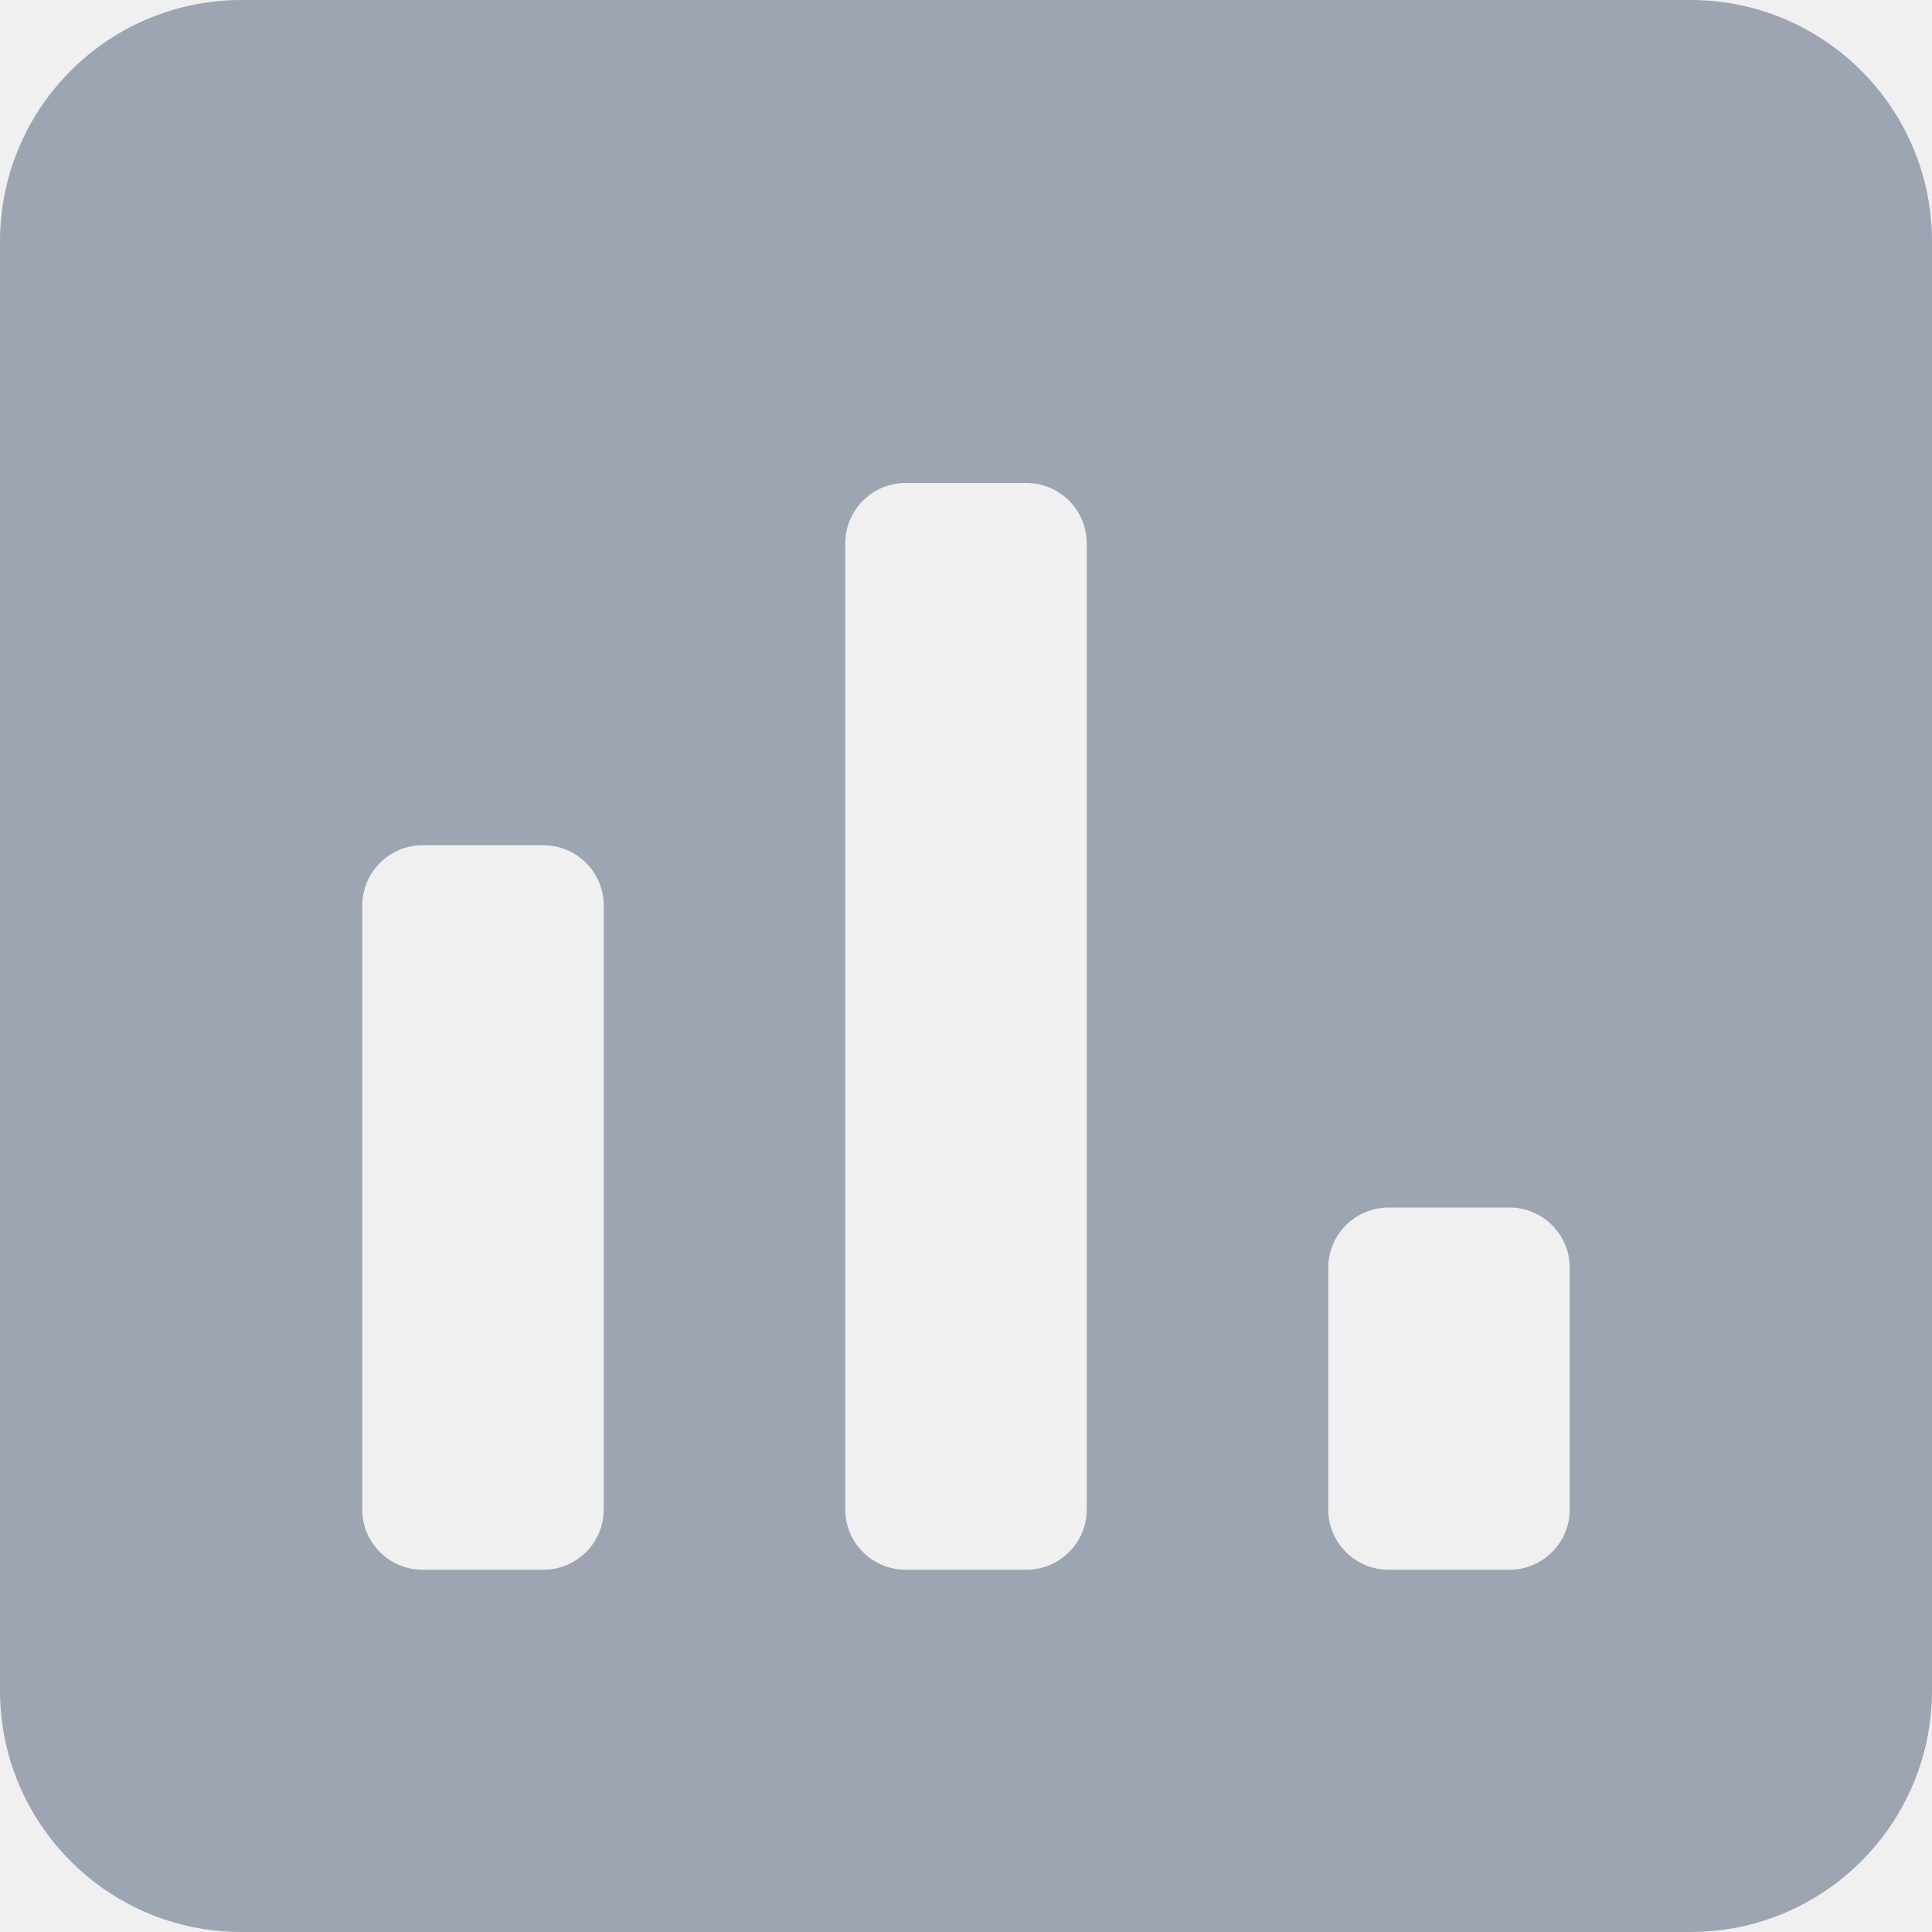
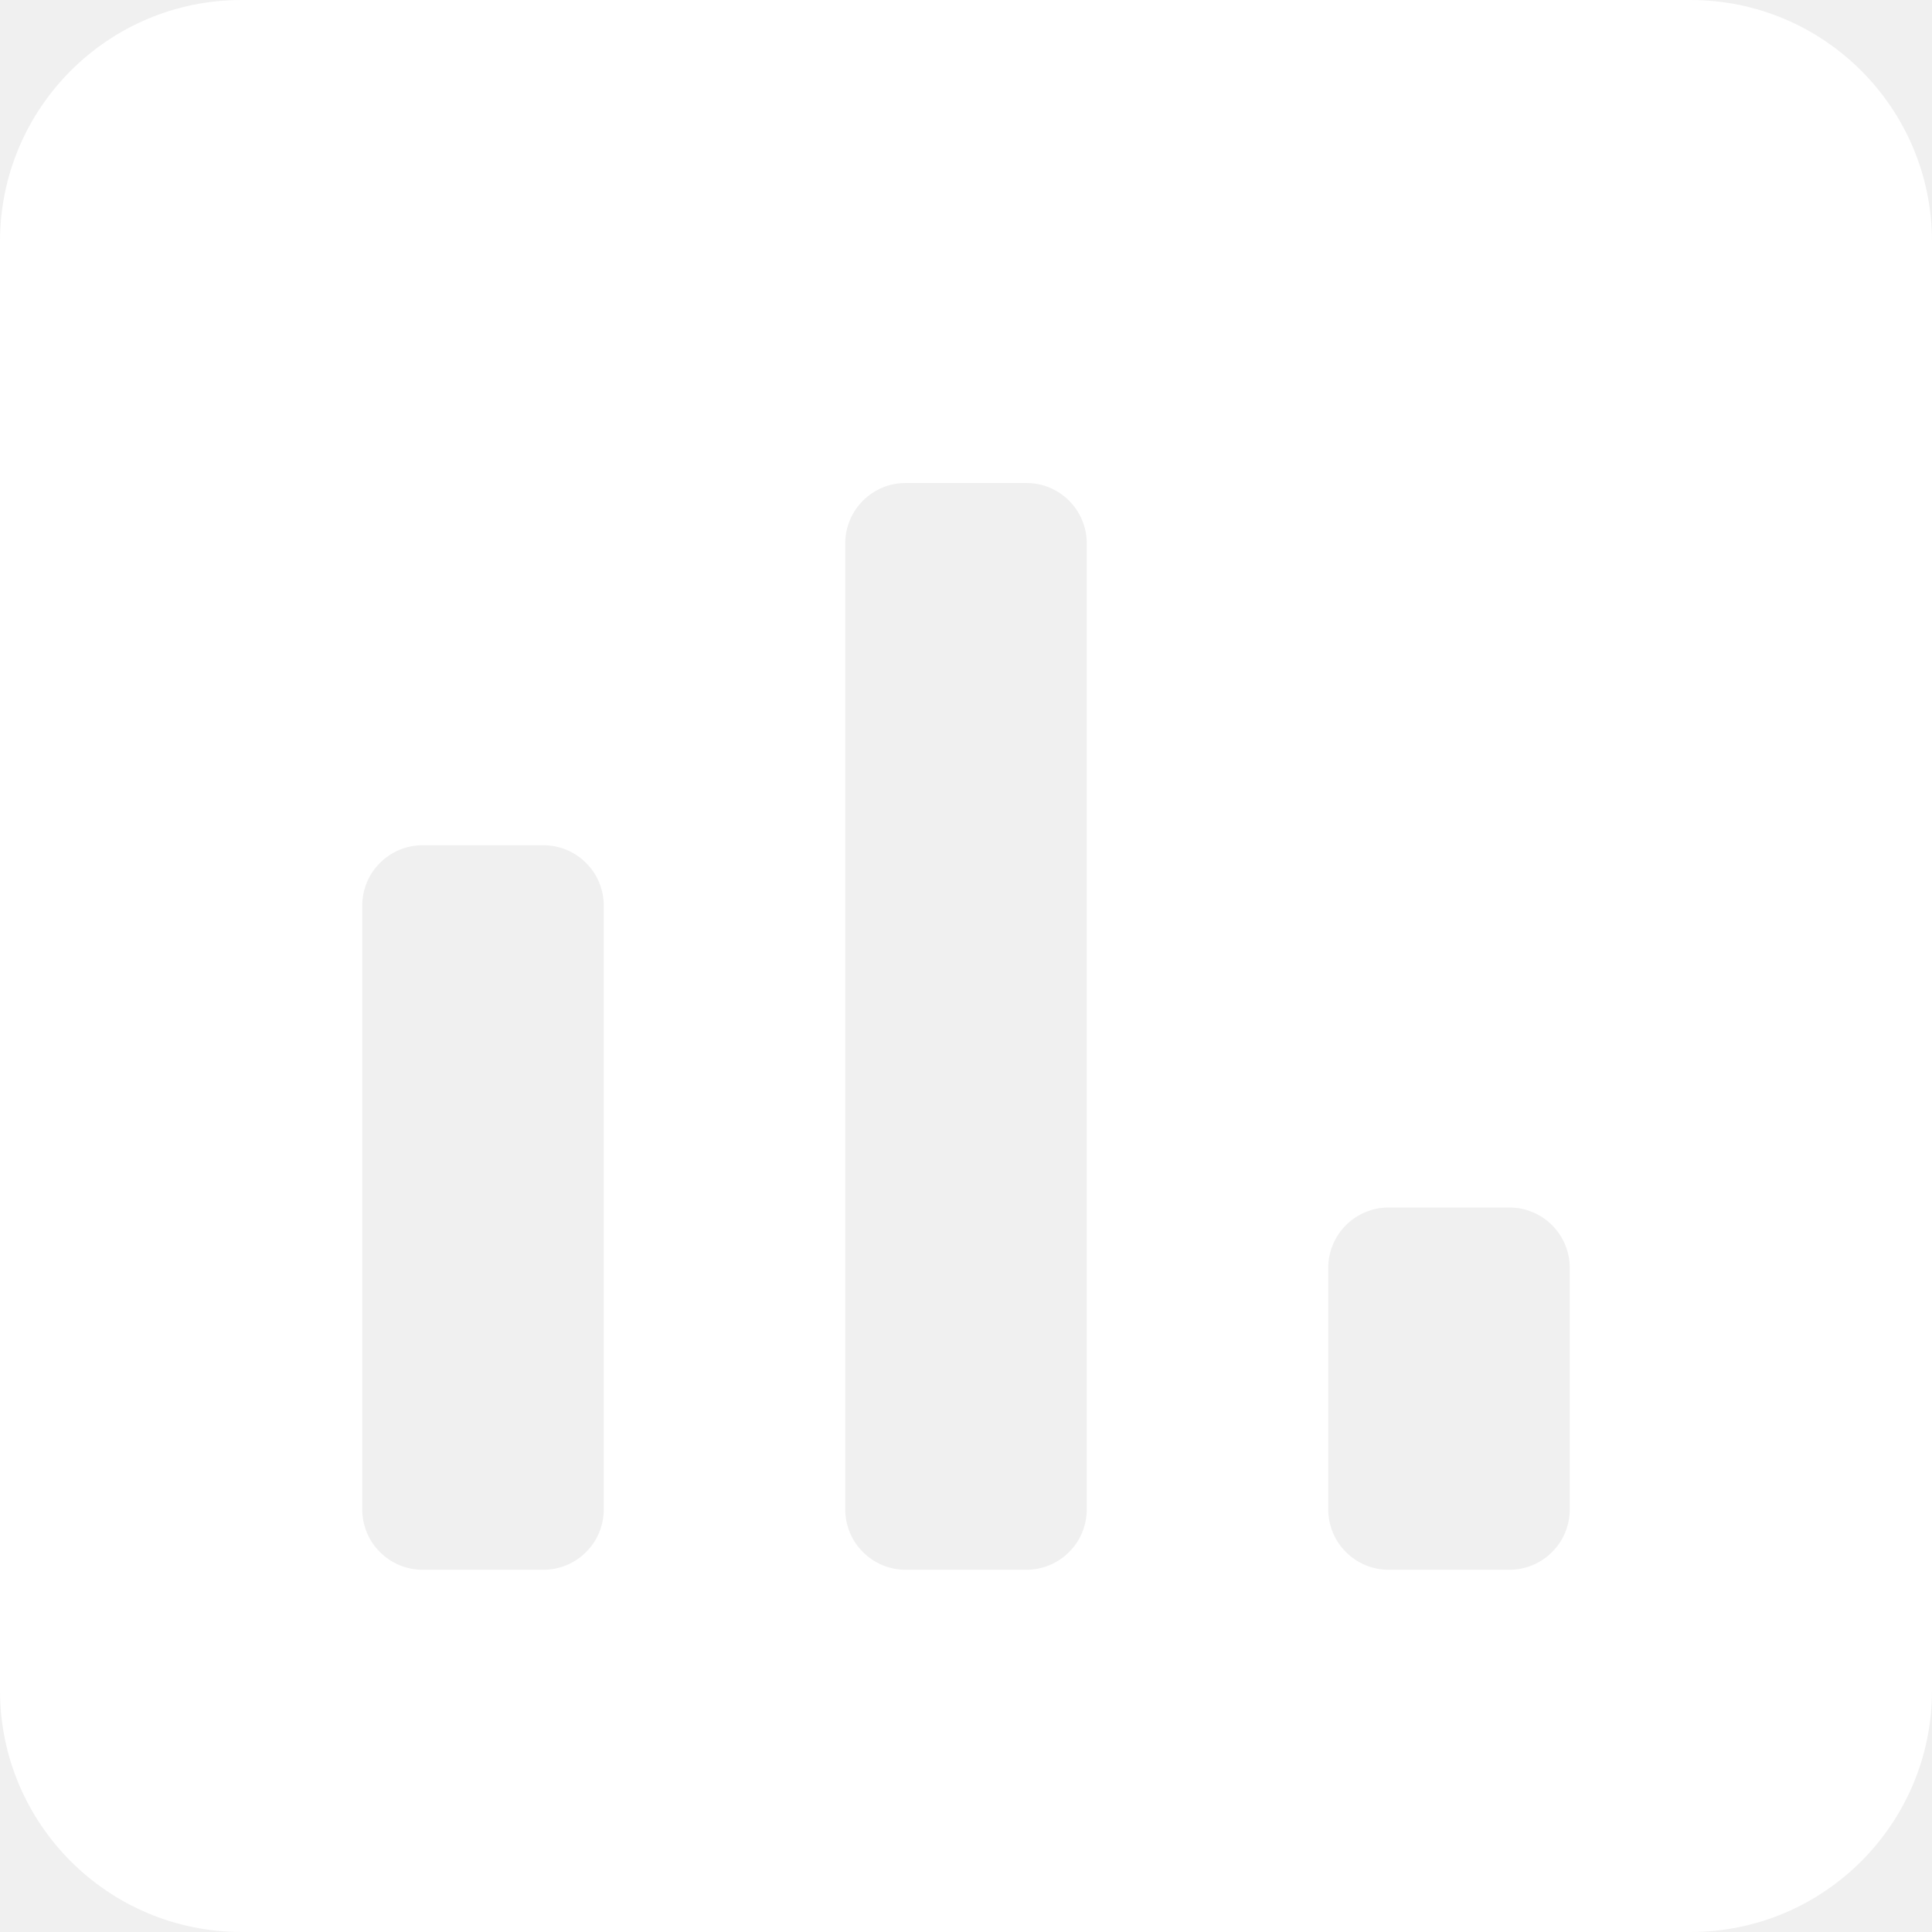
<svg xmlns="http://www.w3.org/2000/svg" width="16" height="16" viewBox="0 0 16 16" fill="none">
  <g clip-path="url(#a)">
-     <path fill-rule="evenodd" clip-rule="evenodd" d="M2 0a2 2 0 0 0-2 2v12a2 2 0 0 0 2 2h12a2 2 0 0 0 2-2V2a2 2 0 0 0-2-2zm5.5 4a.5.5 0 0 0-.5.5v8a.5.5 0 0 0 .5.5h1a.5.5 0 0 0 .5-.5v-8a.5.5 0 0 0-.5-.5zm-4 3a.5.5 0 0 0-.5.5v5a.5.5 0 0 0 .5.5h1a.5.5 0 0 0 .5-.5v-5a.5.5 0 0 0-.5-.5zm7.5 3.5a.5.5 0 0 1 .5-.5h1a.5.5 0 0 1 .5.5v2a.5.5 0 0 1-.5.5h-1a.5.5 0 0 1-.5-.5z" fill="#9CA5B1" />
+     <path fill-rule="evenodd" clip-rule="evenodd" d="M2 0a2 2 0 0 0-2 2v12a2 2 0 0 0 2 2h12a2 2 0 0 0 2-2V2a2 2 0 0 0-2-2zm5.5 4a.5.5 0 0 0-.5.5v8a.5.5 0 0 0 .5.5h1a.5.5 0 0 0 .5-.5v-8a.5.5 0 0 0-.5-.5zm-4 3a.5.5 0 0 0-.5.5v5a.5.5 0 0 0 .5.5h1a.5.5 0 0 0 .5-.5v-5a.5.5 0 0 0-.5-.5zm7.5 3.5a.5.5 0 0 1 .5-.5h1a.5.5 0 0 1 .5.5v2a.5.5 0 0 1-.5.5h-1a.5.5 0 0 1-.5-.5z" fill="#fff" />
  </g>
  <defs>
    <clipPath id="a">
      <path fill="#fff" d="M0 0h16v16H0z" />
    </clipPath>
  </defs>
</svg>
